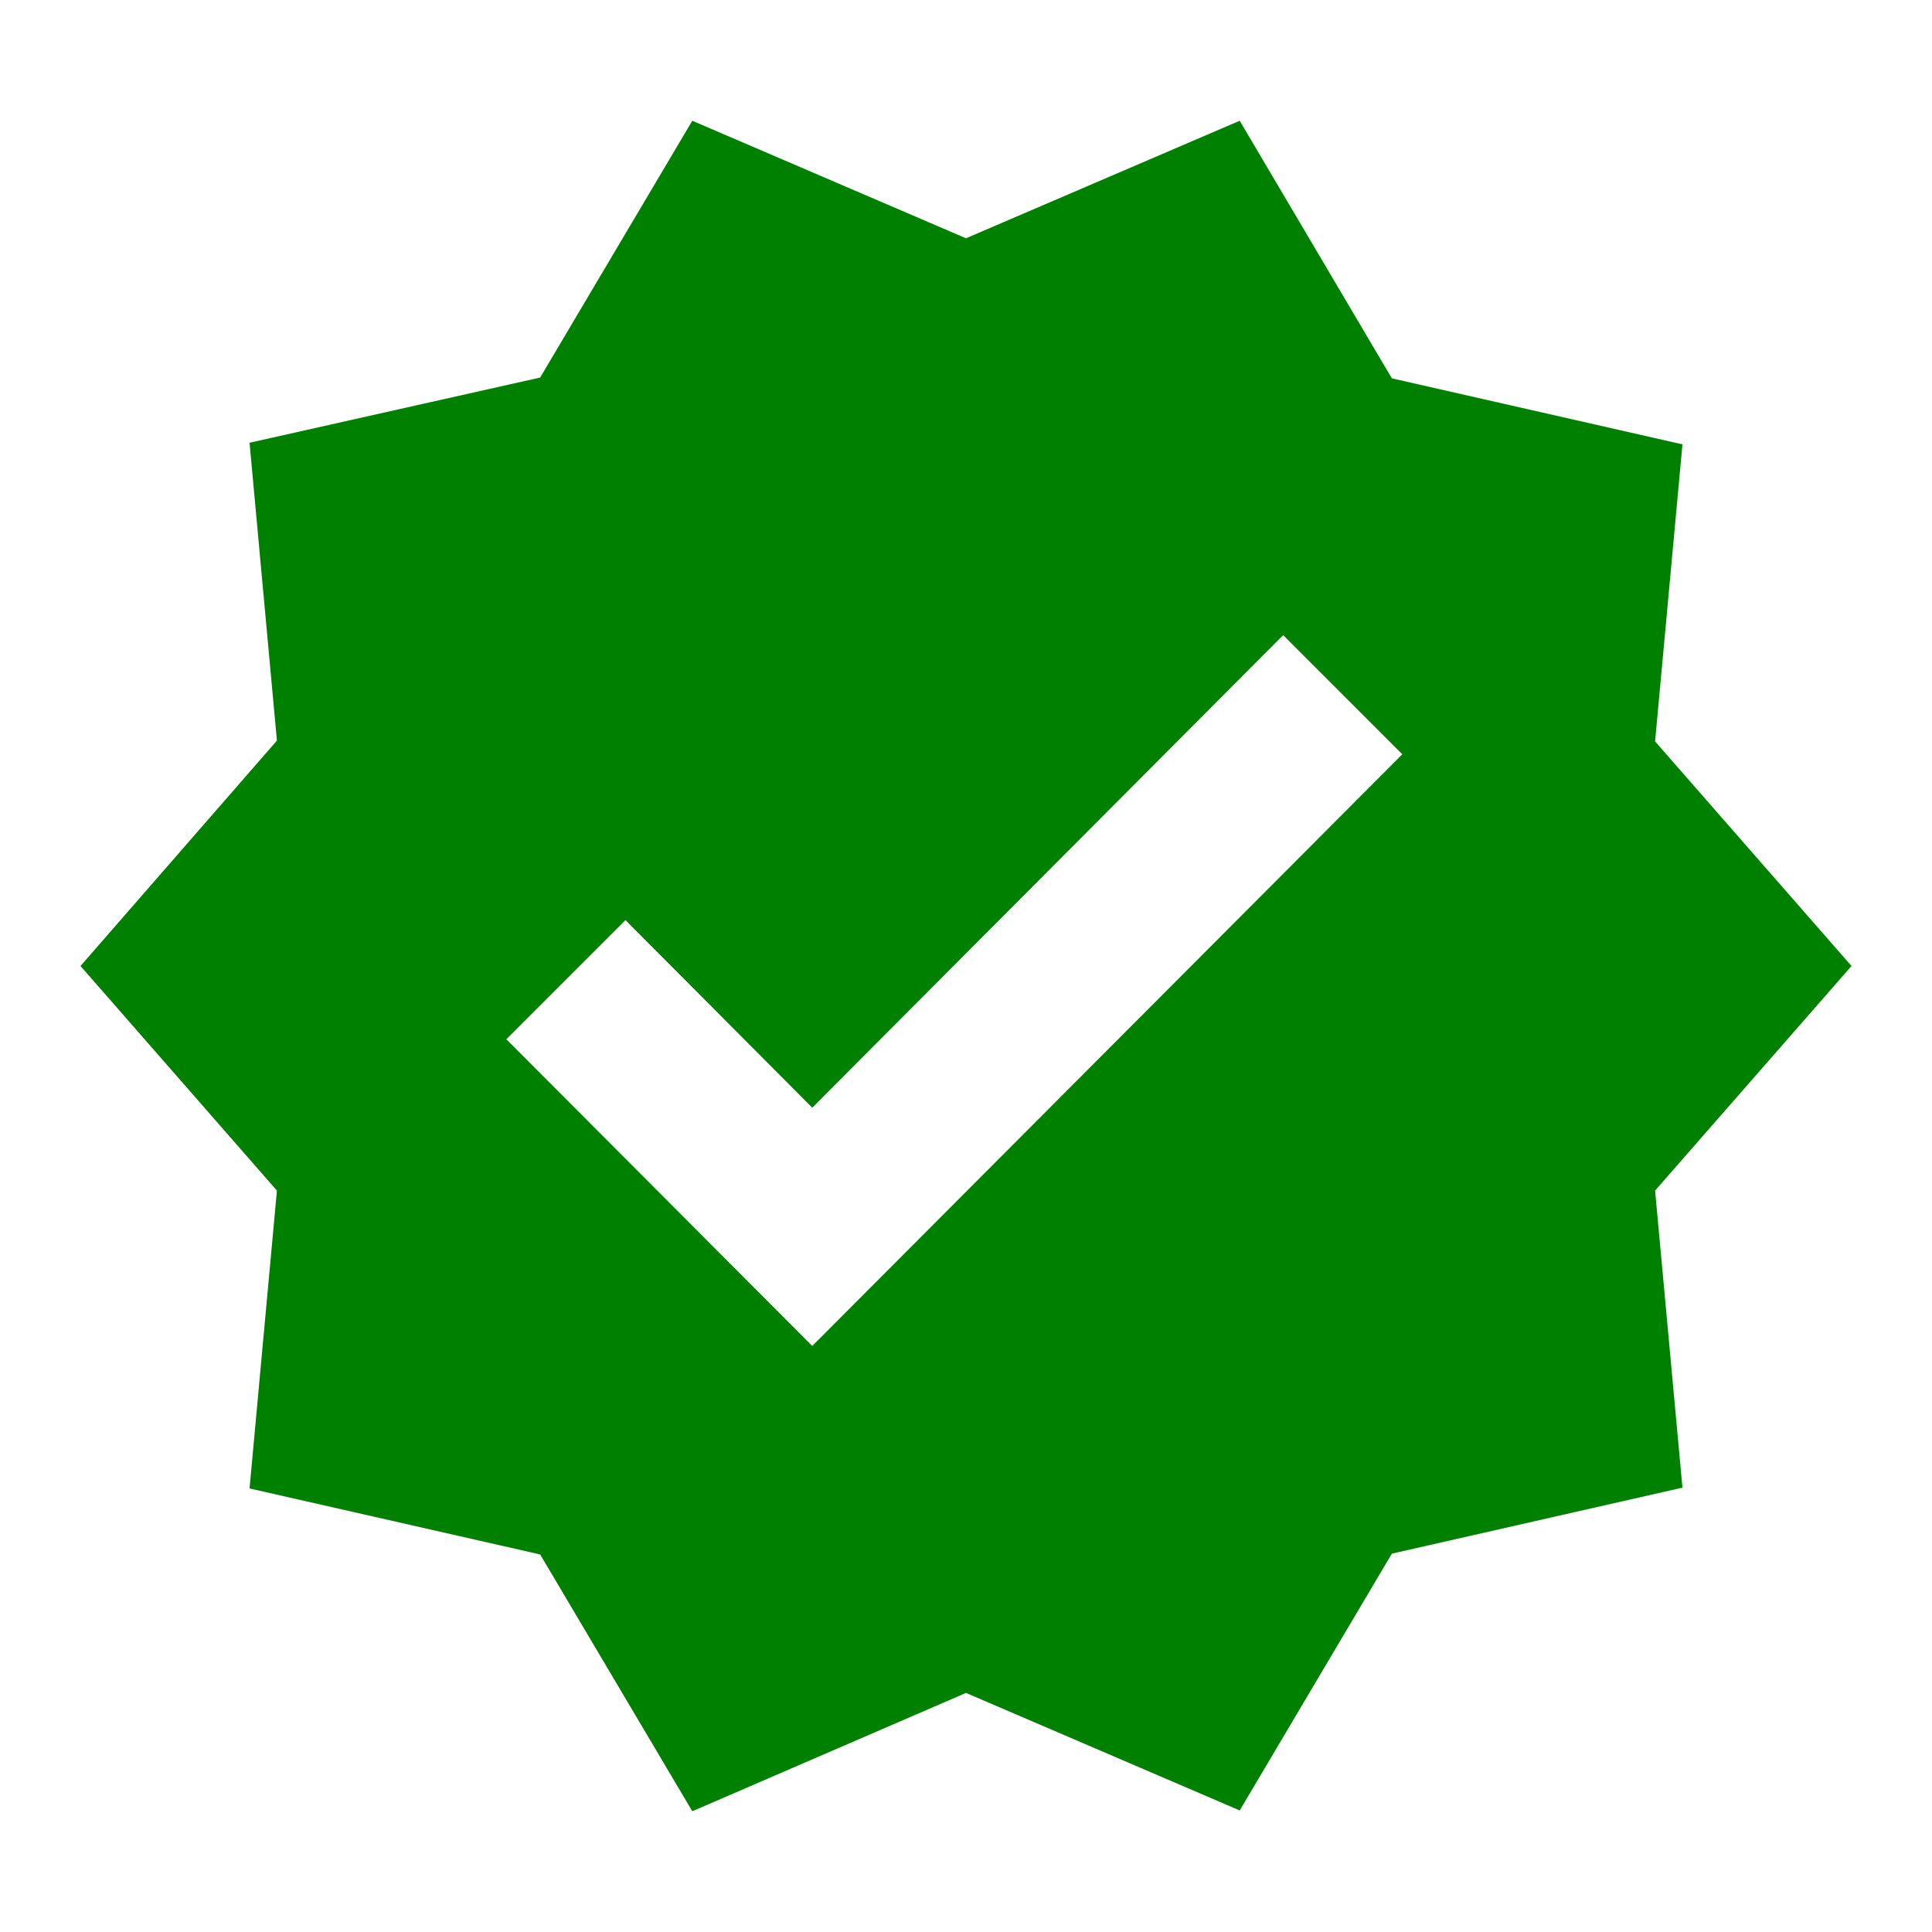
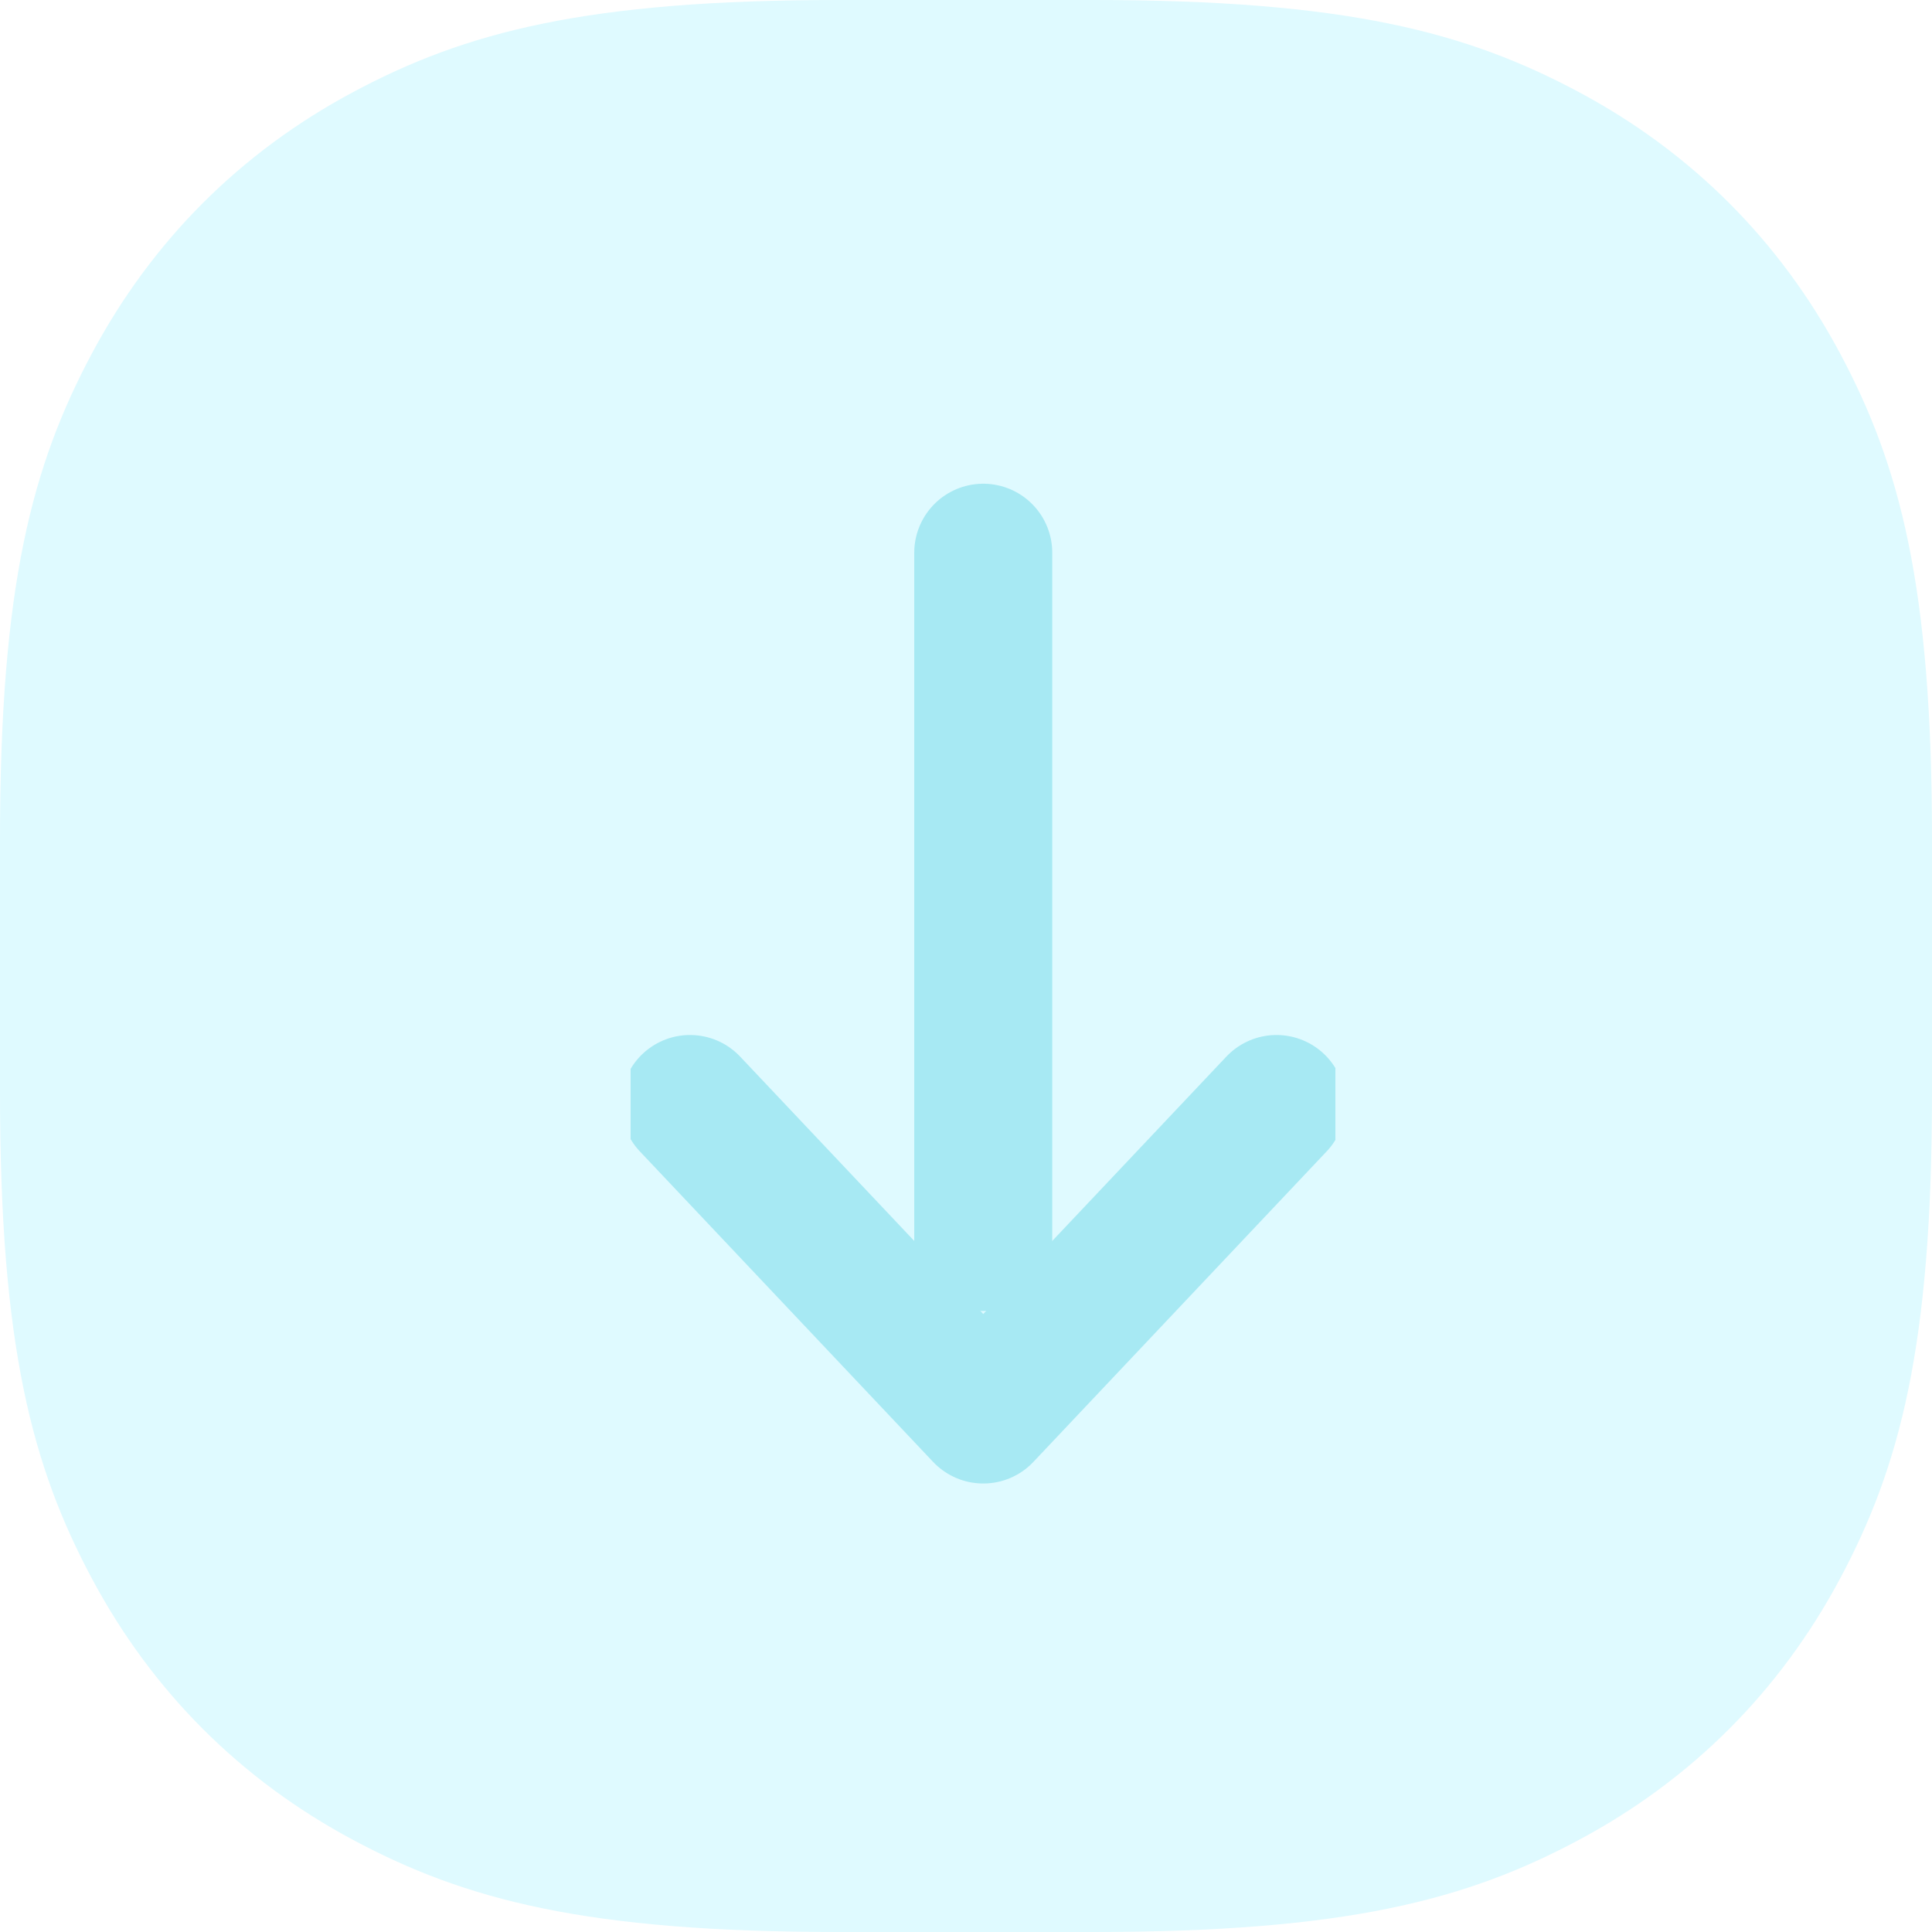
- <svg xmlns="http://www.w3.org/2000/svg" enable-background="new 0 0 24 24" viewBox="0 0 24 24" fill="green" width="18px" height="18px">
-   <g>
-     <rect fill="none" height="24" width="24" />
-   </g>
-   <g>
-     <path d="M23,12l-2.44-2.79l0.34-3.69l-3.61-0.82L15.4,1.5L12,2.96L8.6,1.5L6.71,4.69L3.1,5.5L3.44,9.2L1,12l2.44,2.79l-0.34,3.7 l3.61,0.82L8.6,22.5l3.4-1.47l3.4,1.46l1.89-3.19l3.61-0.82l-0.34-3.69L23,12z M10.09,16.72l-3.8-3.81l1.48-1.48l2.32,2.33 l5.85-5.87l1.48,1.48L10.09,16.72z" />
+ <svg xmlns="http://www.w3.org/2000/svg" width="56px" height="56px" viewBox="0 0 56 56" version="1.1">
+   <defs>
+     <filter id="filter-1">
+       <feColorMatrix in="SourceGraphic" type="matrix" values="0 0 0 0 0.384 0 0 0 0 0.812 0 0 0 0 0.894 0 0 0 1 0" />
+     </filter>
+   </defs>
+   <g id="首页" stroke="none" stroke-width="1" fill="none" fill-rule="evenodd">
+     <g id="ACA余额" transform="translate(-32, -1001)">
+       <g id="receive-1" transform="translate(32, 1001)">
+         <path d="M24.319,-7.93392707e-16 L31.681,7.93392707e-16 C39.012,-5.53363529e-16 42.509,0.928 45.768,2.671 C49.028,4.414 51.586,6.972 53.329,10.232 C55.072,13.491 56,16.988 56,24.319 L56,31.681 C56,39.012 55.072,42.509 53.329,45.768 C51.586,49.028 49.028,51.586 45.768,53.329 C42.509,55.072 39.012,56 31.681,56 L24.319,56 C16.988,56 13.491,55.072 10.232,53.329 C6.972,51.586 4.414,49.028 2.671,45.768 C0.928,42.509 3.68909019e-16,39.012 -5.28928471e-16,31.681 L5.28928471e-16,24.319 C-3.68909019e-16,16.988 0.928,13.491 2.671,10.232 C4.414,6.972 6.972,4.414 10.232,2.671 C13.491,0.928 16.988,5.53363529e-16 24.319,-7.93392707e-16 Z" id="矩形备份-2" fill="#DFFAFF" />
+         <g filter="url(#filter-1)" id="编组-4备份" stroke-linecap="round">
+           <g transform="translate(28.5, 28) scale(1, -1) translate(-28.5, -28) translate(20, 15)">
+             <line x1="8.5" y1="5" x2="8.5" y2="24.979" id="路径" stroke="#62CFE4" stroke-width="4" />
+             <polyline id="路径" stroke="#62CFE4" stroke-width="4" stroke-linejoin="round" points="0 9 8.5 0 17 9" />
+           </g>
+         </g>
+       </g>
+     </g>
  </g>
</svg>
